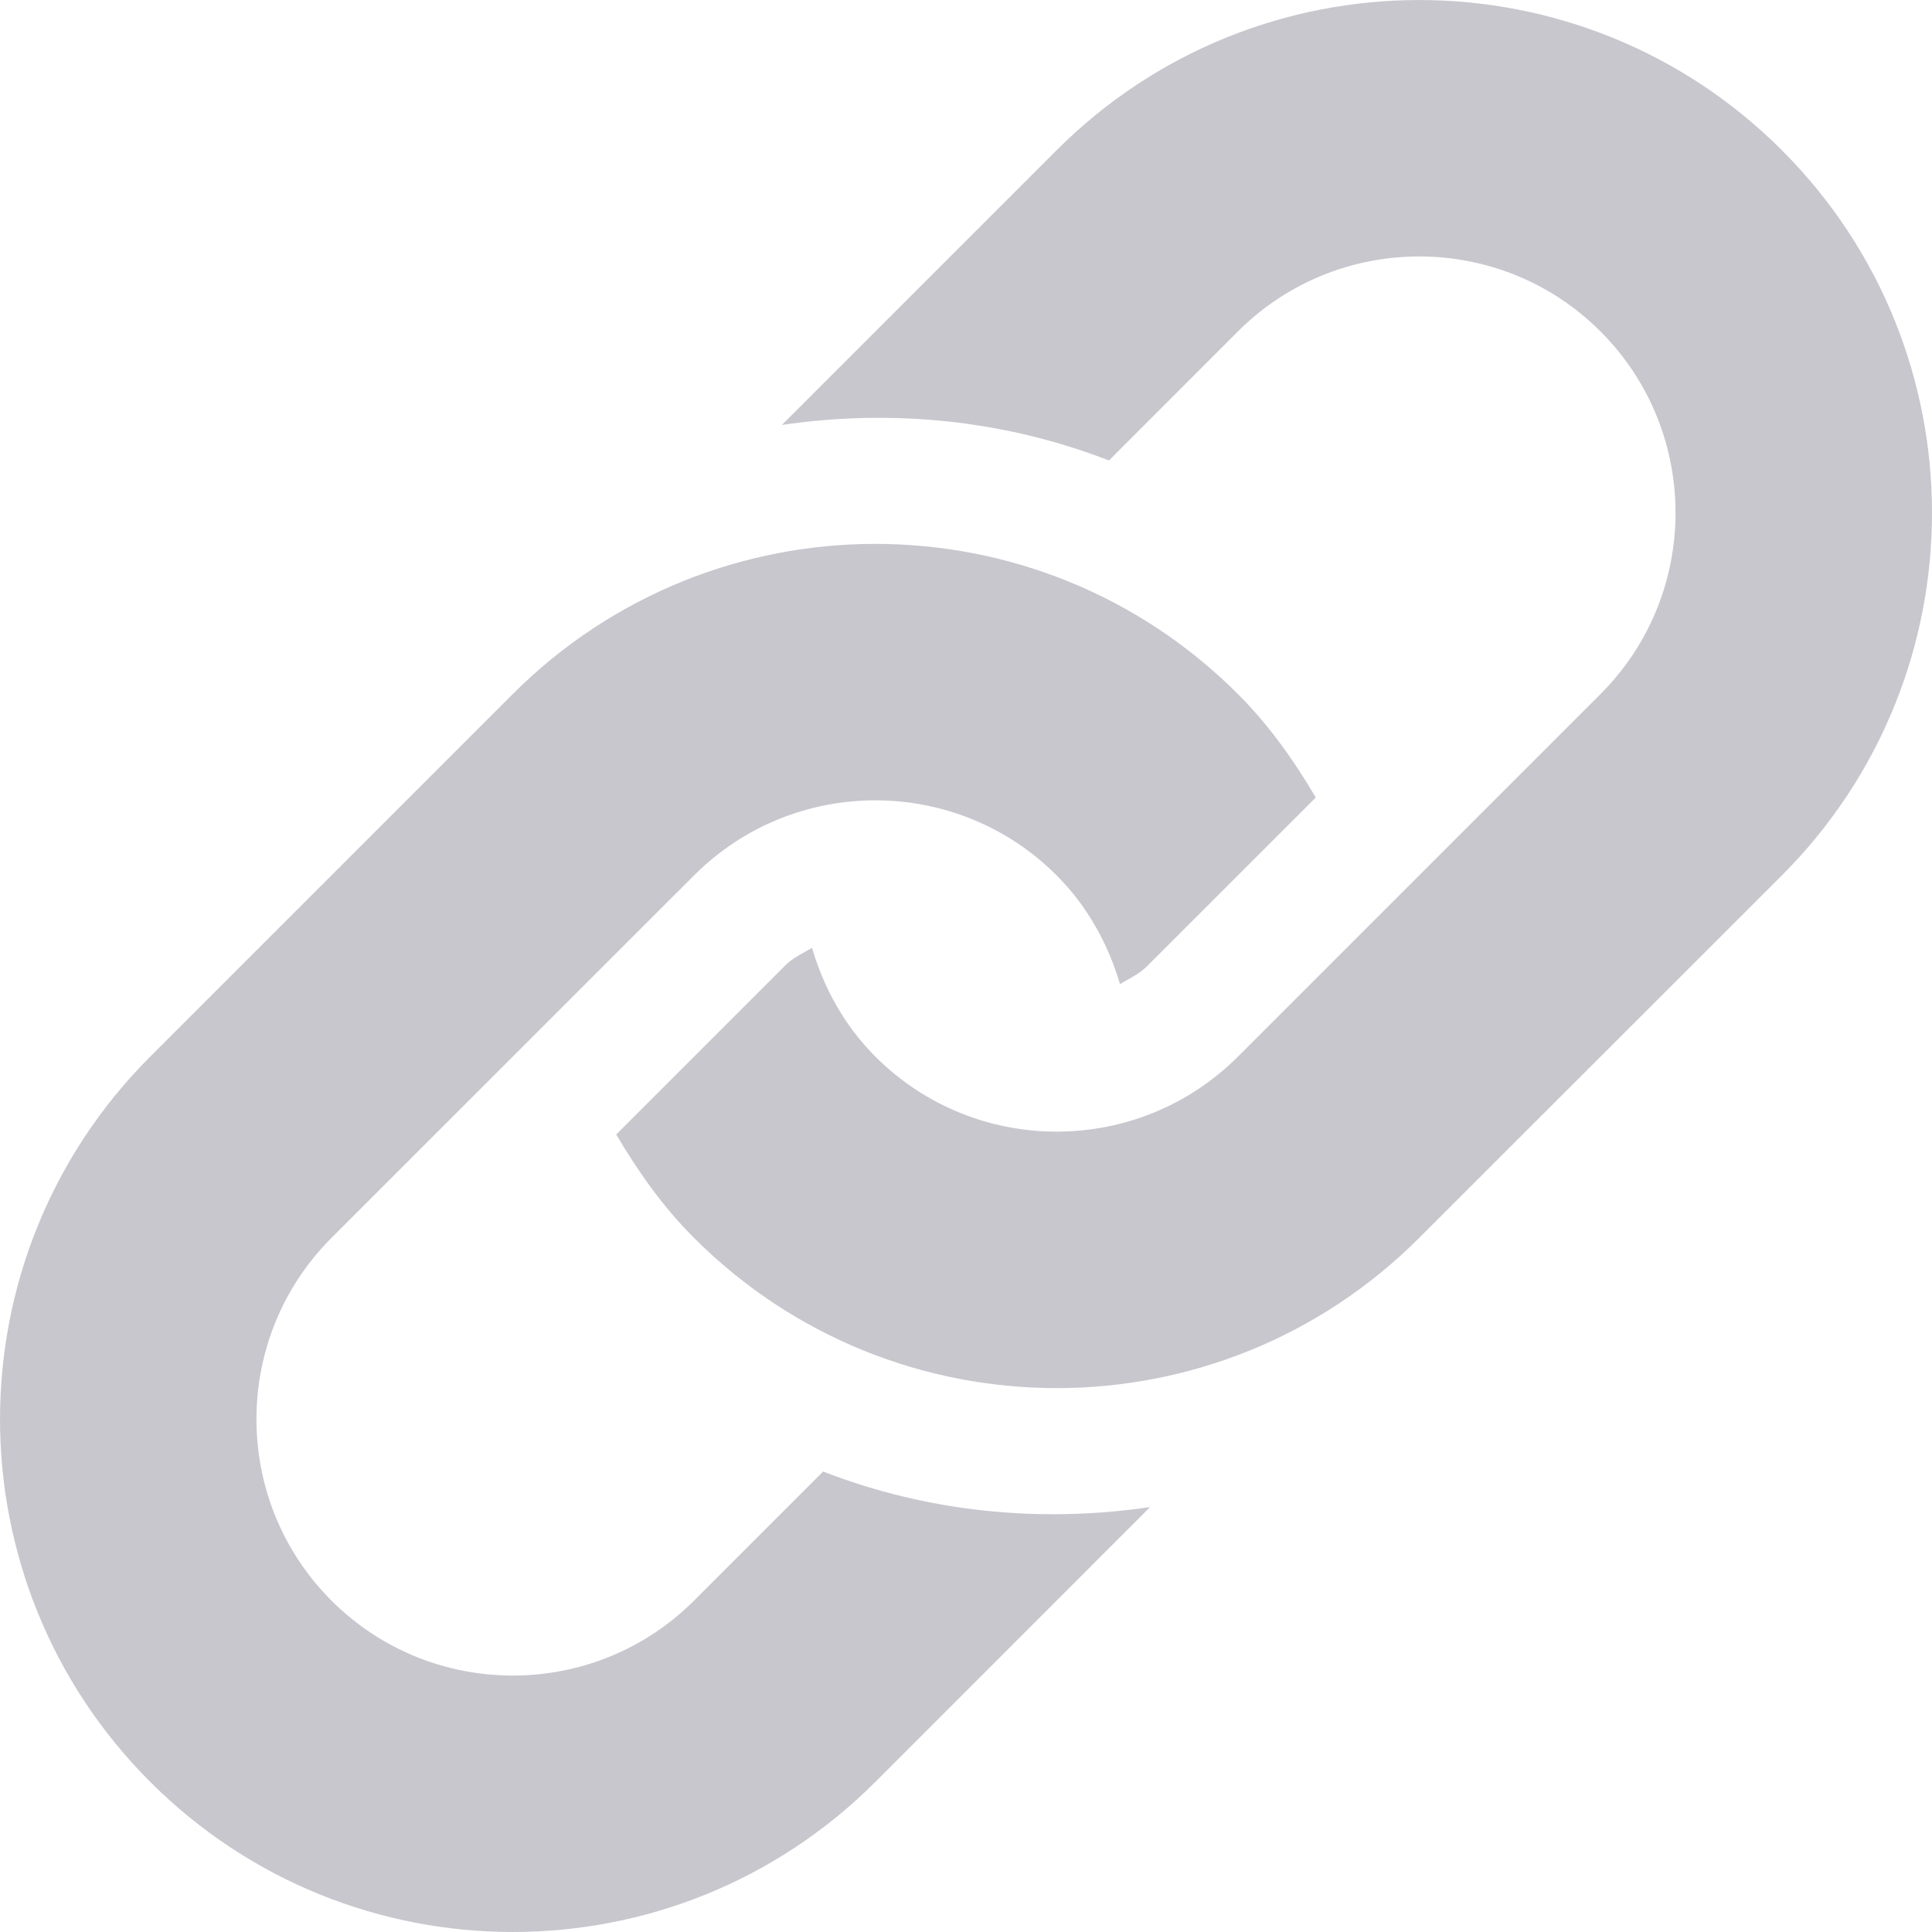
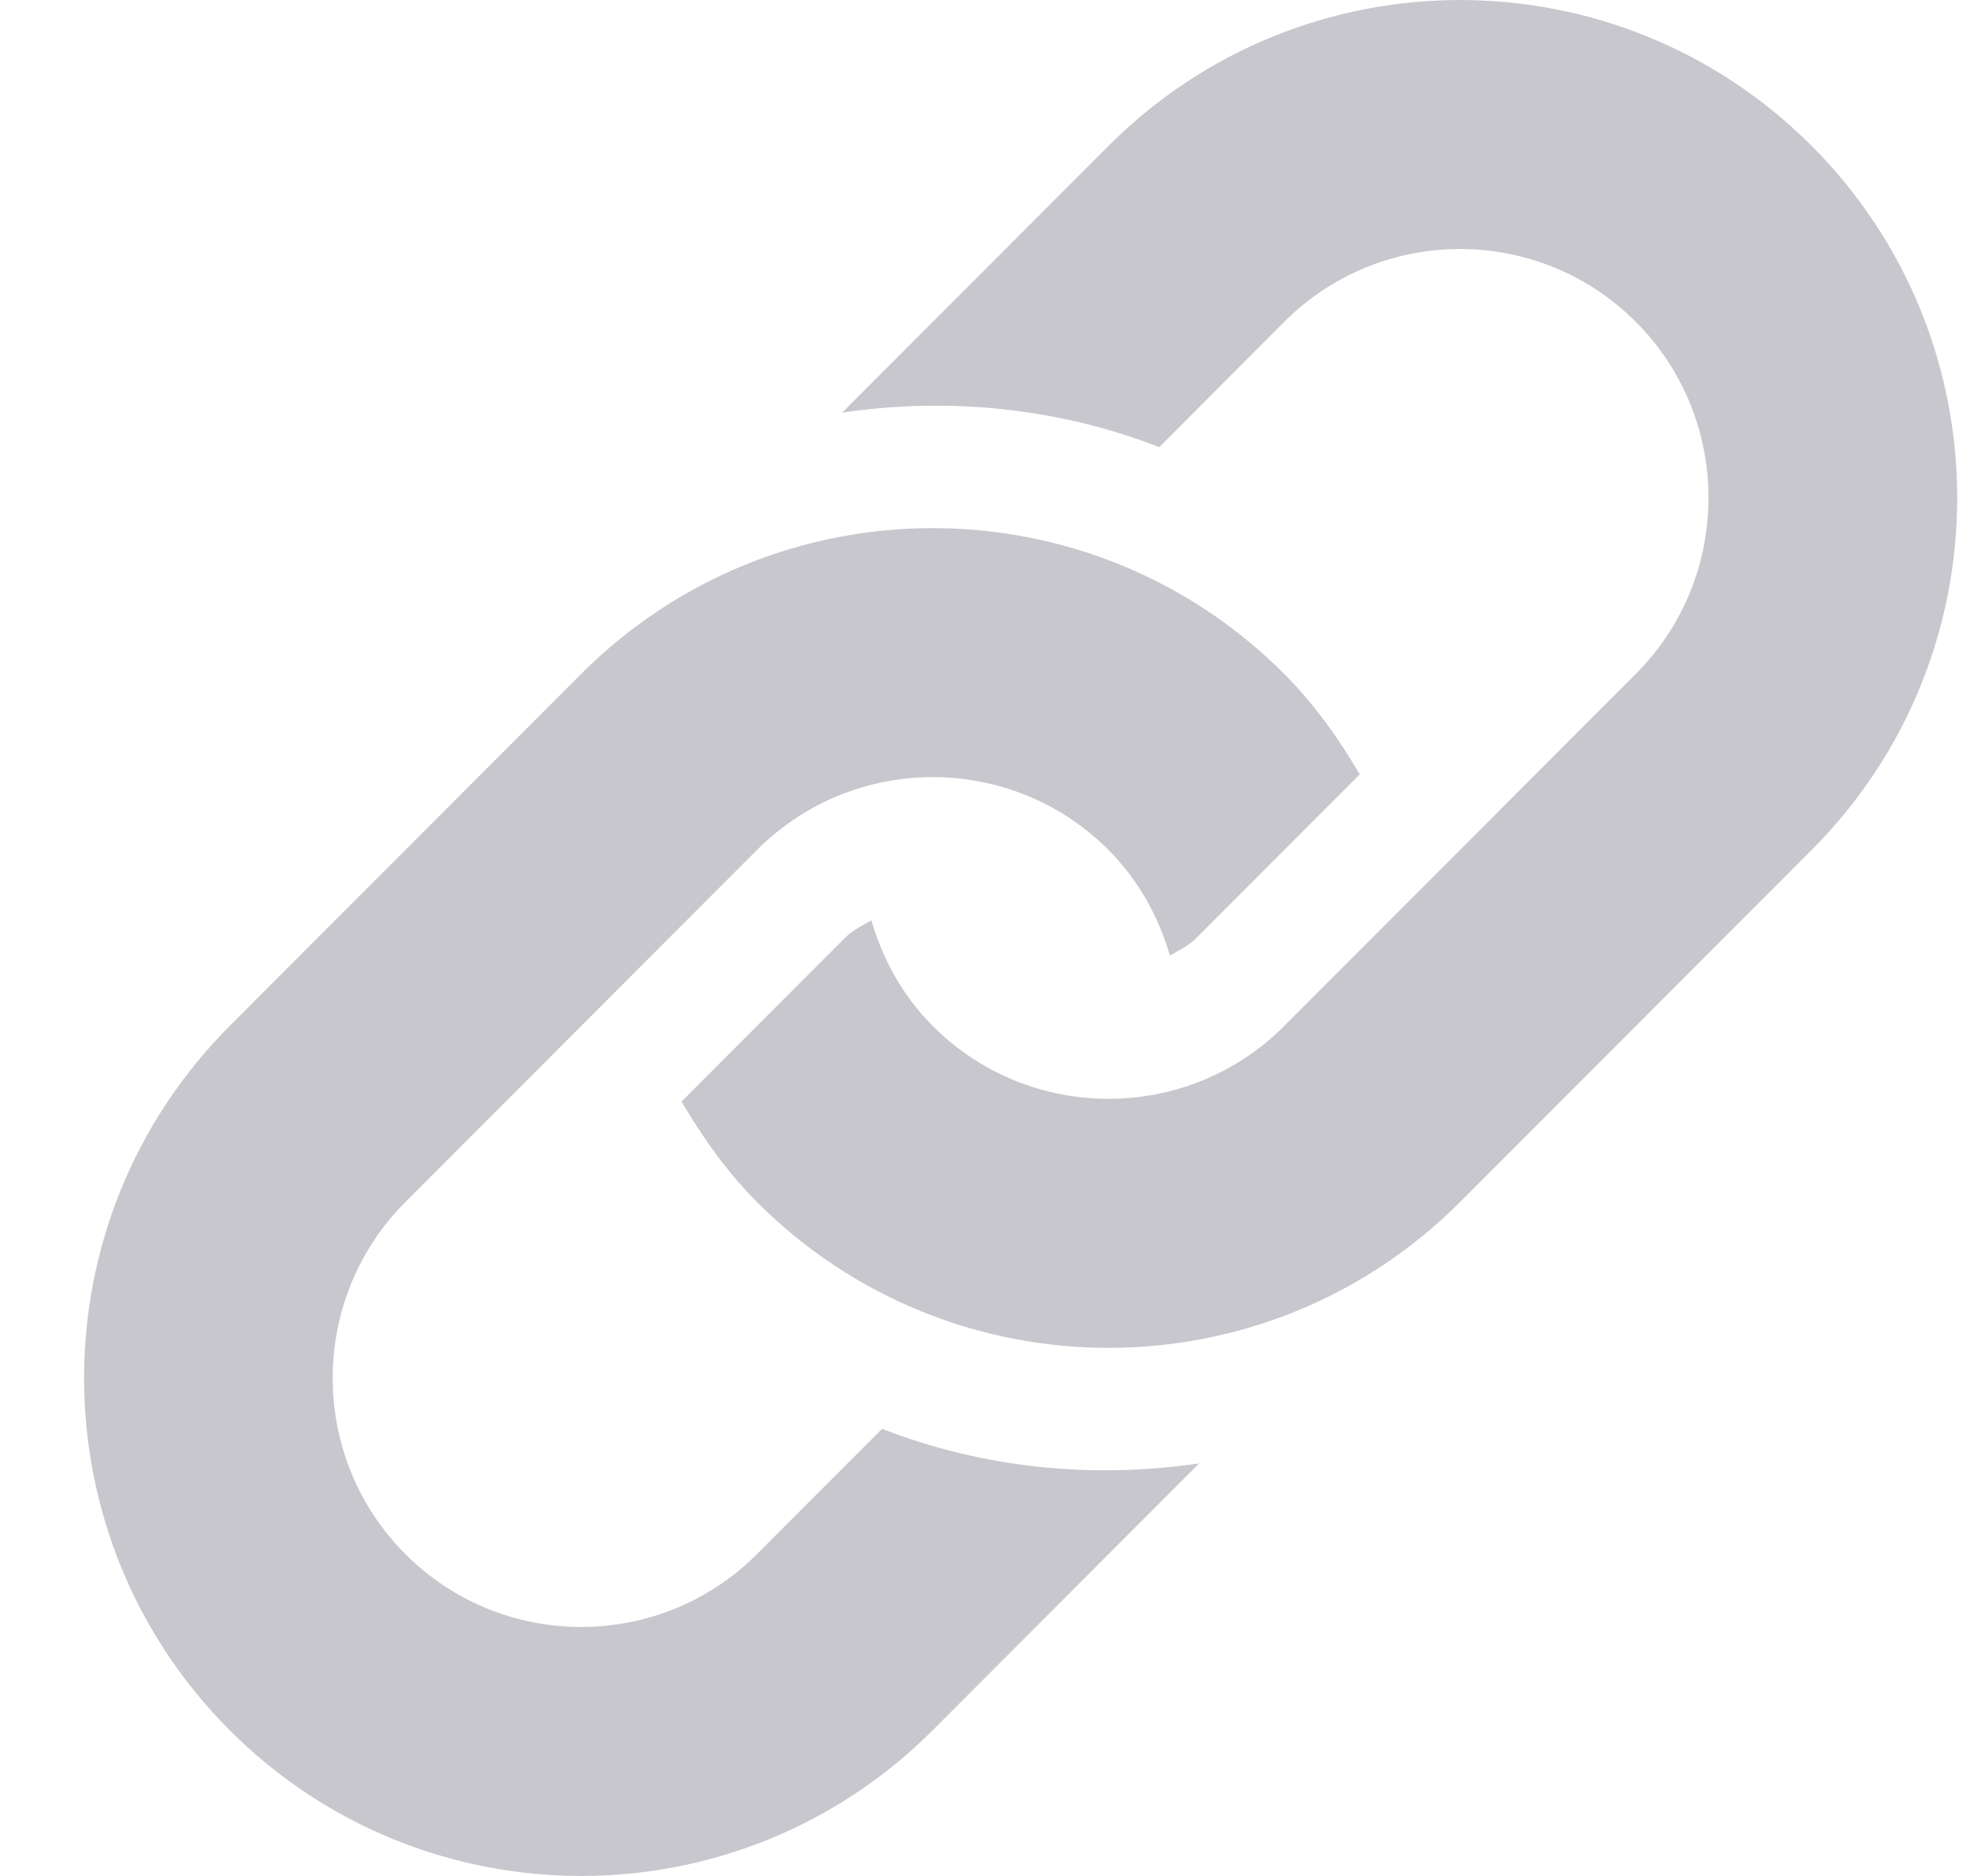
- <svg xmlns="http://www.w3.org/2000/svg" width="20" height="20" viewBox="0 0 20 20" fill="none">
-   <path opacity="0.25" fill-rule="evenodd" clip-rule="evenodd" d="M14.691 12.815L18.446 9.062C20.518 6.989 20.518 3.628 18.446 1.555C16.372 -0.518 13.011 -0.518 10.938 1.555L8.094 4.399C9.23 4.232 10.397 4.346 11.48 4.767L12.815 3.431C13.85 2.396 15.534 2.396 16.568 3.431C17.604 4.466 17.604 6.15 16.568 7.185L12.815 10.938C11.78 11.973 10.097 11.974 9.062 10.938C8.738 10.614 8.527 10.224 8.406 9.812C8.388 9.823 8.369 9.833 8.35 9.844C8.27 9.888 8.19 9.932 8.123 10L6.379 11.744C6.603 12.123 6.858 12.489 7.185 12.815C9.257 14.888 12.619 14.888 14.691 12.815ZM7.185 16.569L8.521 15.233C9.603 15.654 10.77 15.769 11.906 15.601L9.062 18.446C6.989 20.518 3.628 20.518 1.555 18.446C-0.518 16.372 -0.518 13.012 1.555 10.938L5.308 7.185C7.381 5.112 10.743 5.112 12.815 7.185C13.141 7.511 13.398 7.877 13.621 8.256L11.876 10C11.811 10.066 11.733 10.109 11.655 10.152C11.635 10.163 11.614 10.175 11.594 10.187C11.472 9.775 11.261 9.385 10.938 9.062C9.903 8.026 8.22 8.026 7.185 9.062L3.431 12.815C2.396 13.85 2.396 15.534 3.431 16.569C4.466 17.604 6.15 17.604 7.185 16.569Z" fill="#241F3A" />
+ <svg xmlns="http://www.w3.org/2000/svg" width="21" height="20" viewBox="0 0 21 20" fill="none">
+   <path opacity="0.25" fill-rule="evenodd" clip-rule="evenodd" d="M15.564 12.815L19.312 9.062C21.381 6.989 21.381 3.628 19.312 1.555C17.242 -0.518 13.887 -0.518 11.817 1.555L8.977 4.399C10.111 4.232 11.276 4.346 12.358 4.767L13.69 3.431C14.724 2.396 16.405 2.396 17.437 3.431C18.471 4.466 18.471 6.15 17.437 7.185L13.69 10.938C12.658 11.973 10.976 11.974 9.943 10.938C9.62 10.614 9.409 10.224 9.289 9.812C9.27 9.823 9.251 9.833 9.232 9.844C9.153 9.888 9.073 9.932 9.006 10L7.265 11.744C7.489 12.123 7.744 12.489 8.069 12.815C10.139 14.888 13.495 14.888 15.564 12.815ZM8.069 16.569L9.403 15.233C10.483 15.654 11.649 15.769 12.783 15.601L9.943 18.446C7.873 20.518 4.518 20.518 2.448 18.446C0.379 16.372 0.379 13.012 2.448 10.938L6.195 7.185C8.265 5.112 11.621 5.112 13.69 7.185C14.016 7.511 14.272 7.877 14.495 8.256L12.753 10C12.688 10.066 12.611 10.109 12.533 10.152C12.512 10.163 12.492 10.175 12.471 10.187C12.35 9.775 12.139 9.385 11.817 9.062C10.784 8.026 9.103 8.026 8.069 9.062L4.322 12.815C3.288 13.85 3.288 15.534 4.322 16.569C5.355 17.604 7.036 17.604 8.069 16.569Z" fill="#241F3A" />
</svg>
